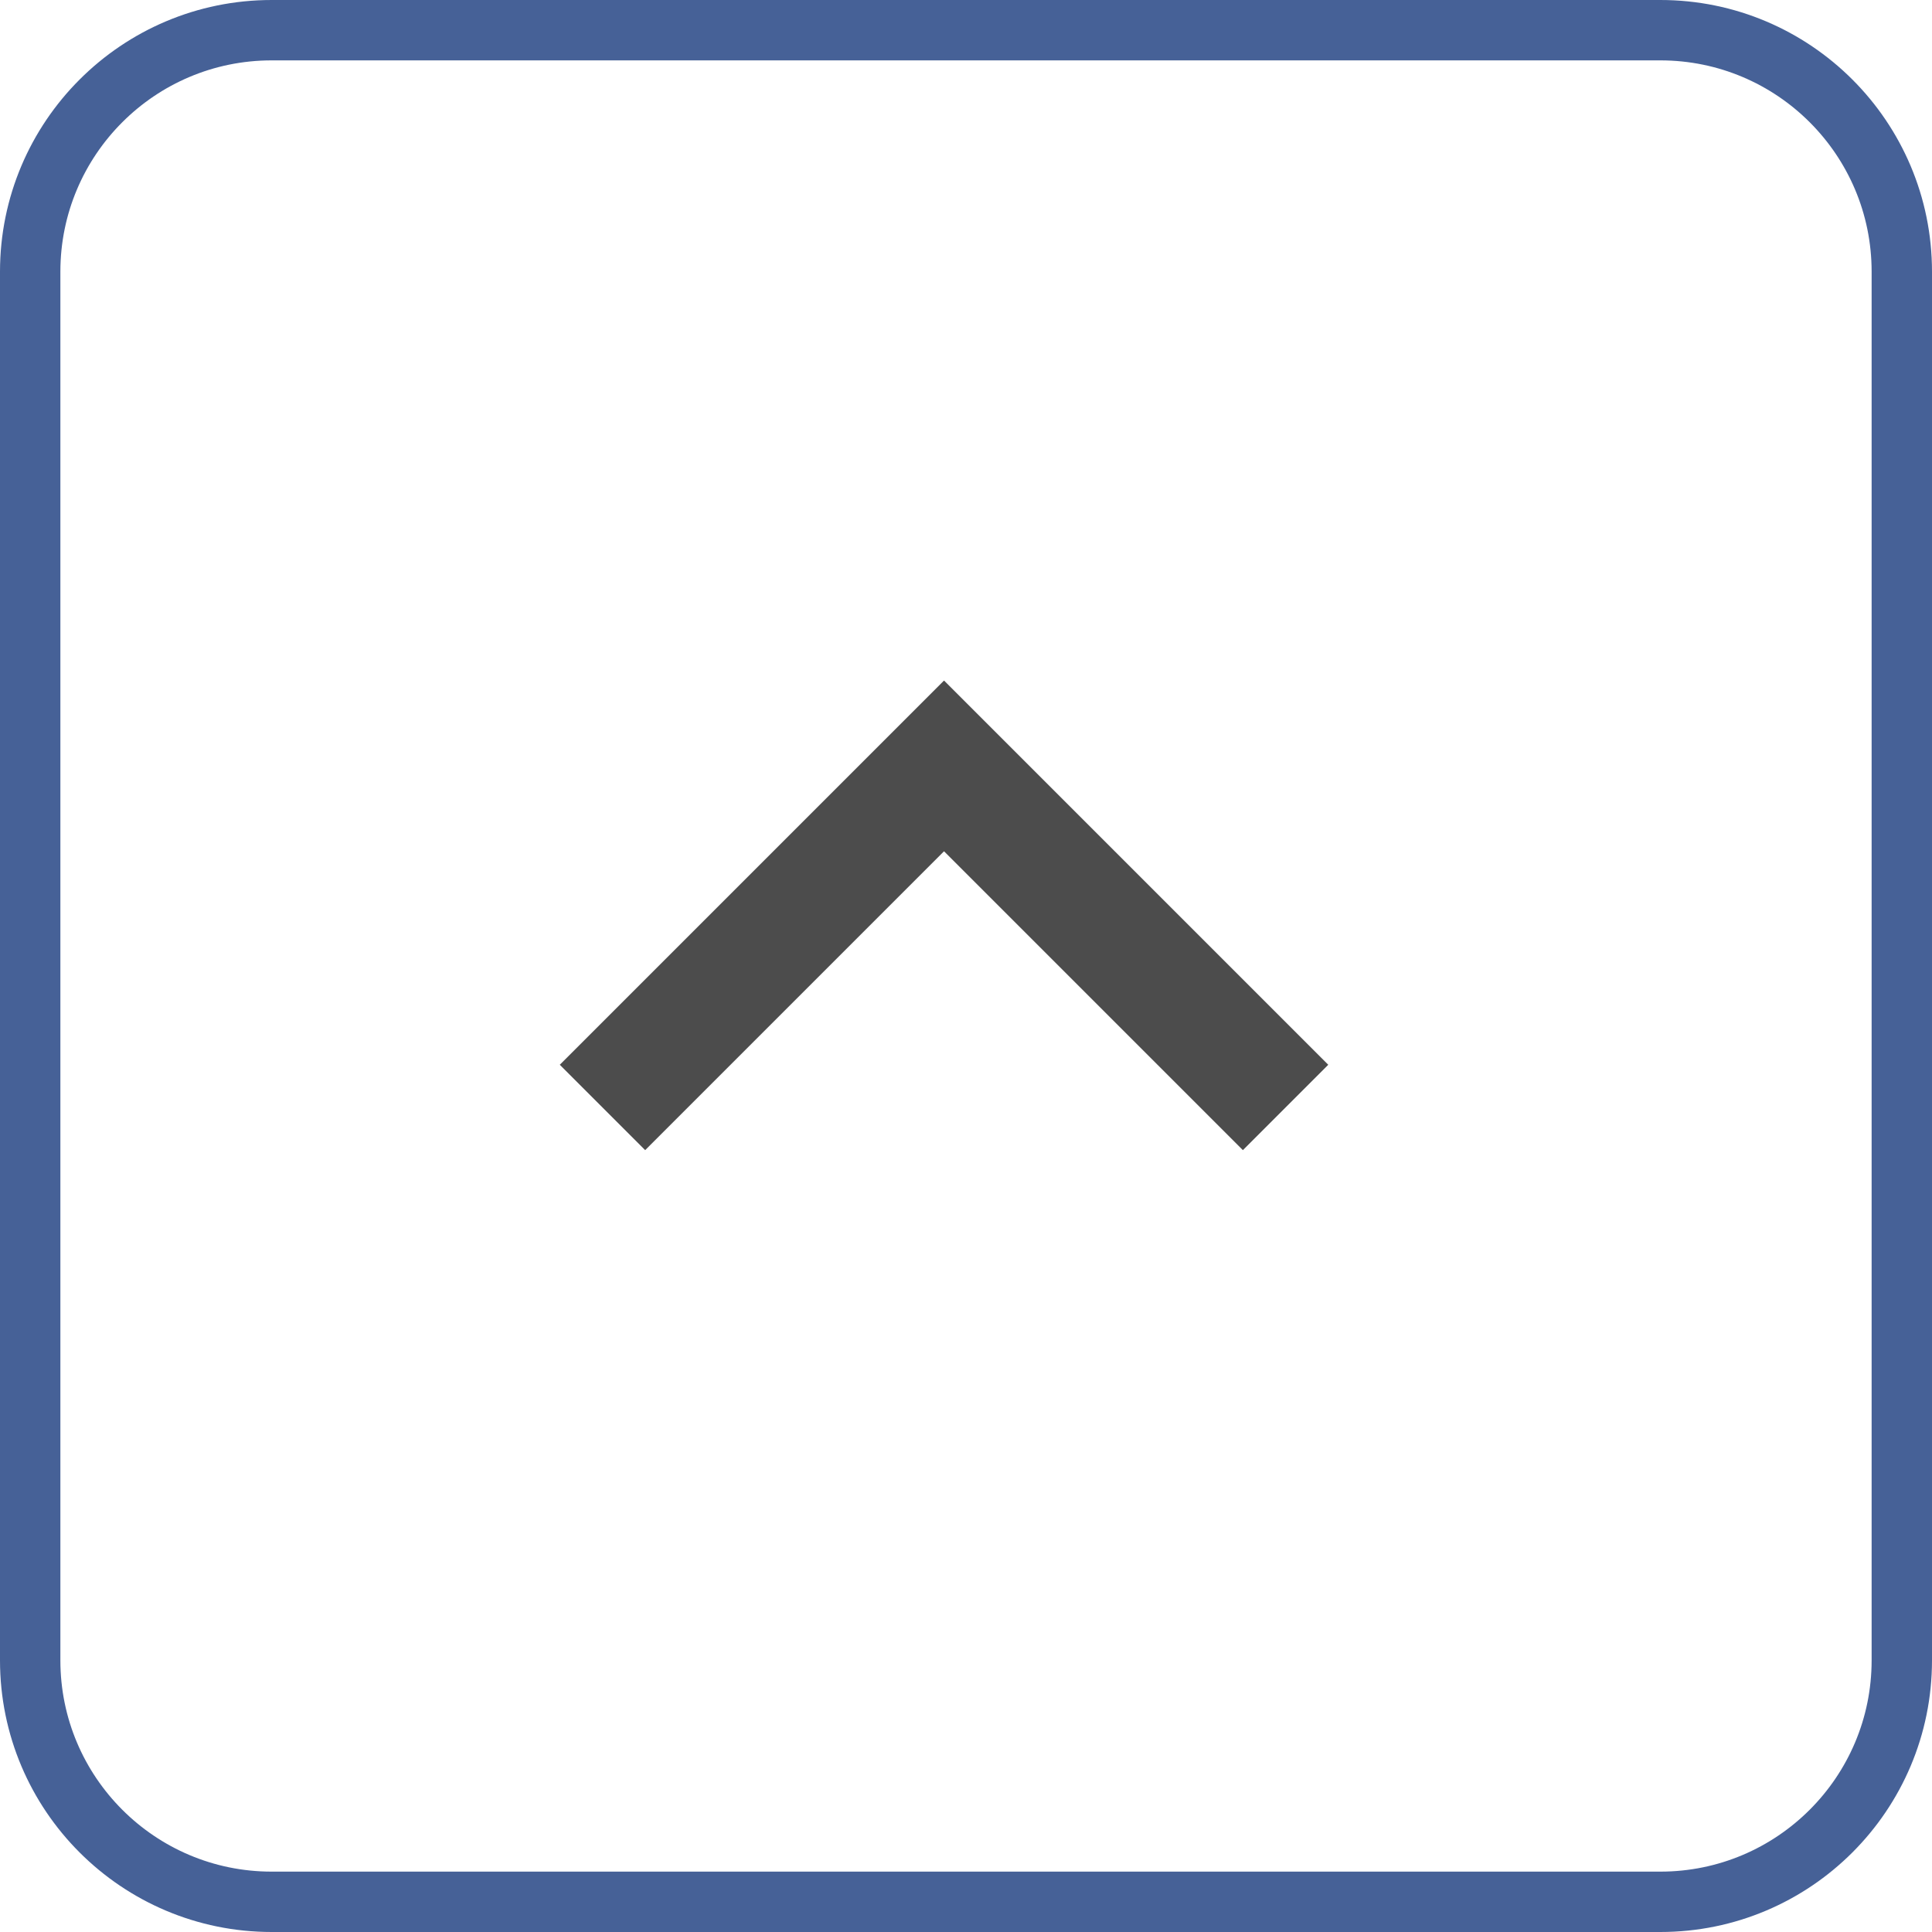
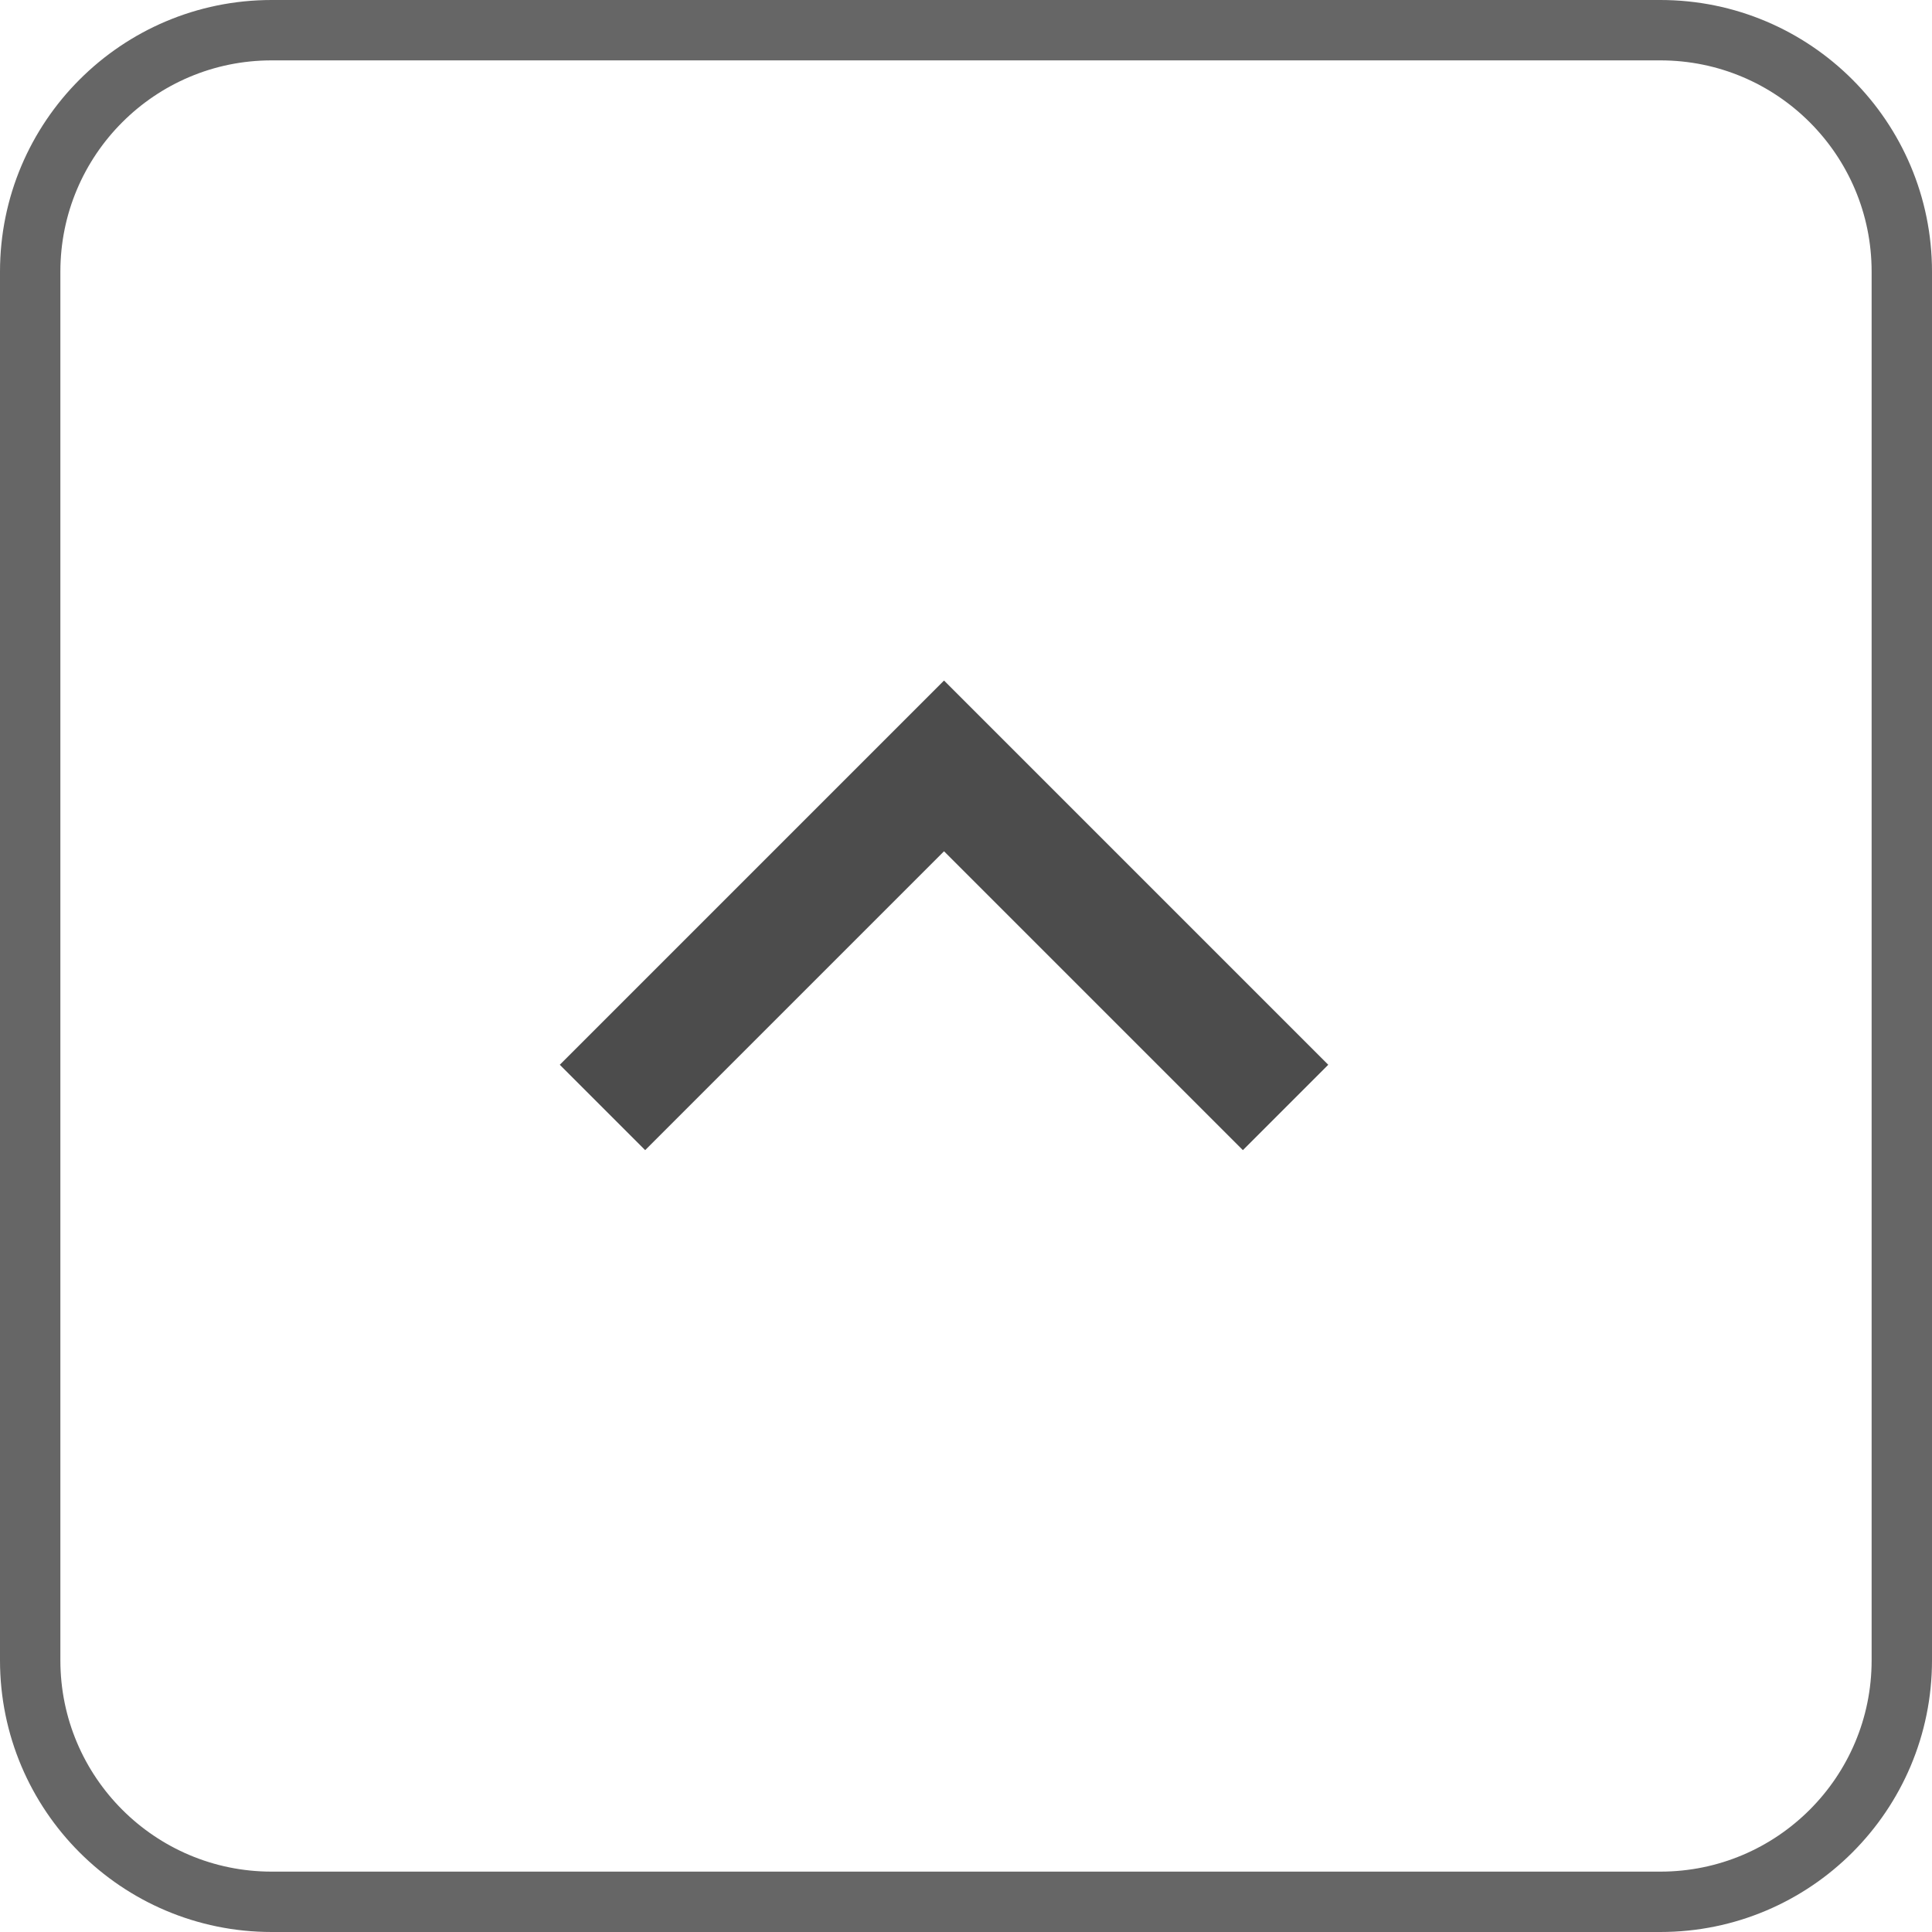
<svg xmlns="http://www.w3.org/2000/svg" width="32" height="32" viewBox="0 0 32 32">
  <g fill="none" fill-rule="evenodd">
-     <rect width="31" height="31" x=".5" y=".5" stroke="#466197" rx="4" />
+     <rect width="31" height="31" x=".5" y=".5" stroke="#666" rx="4" />
    <path fill="#4c4c4c" fill-rule="nonzero" d="M15.636 14.1l4.95 4.95L22 17.636l-6.364-6.364-6.364 6.364 1.414 1.414z" />
  </g>
</svg>
